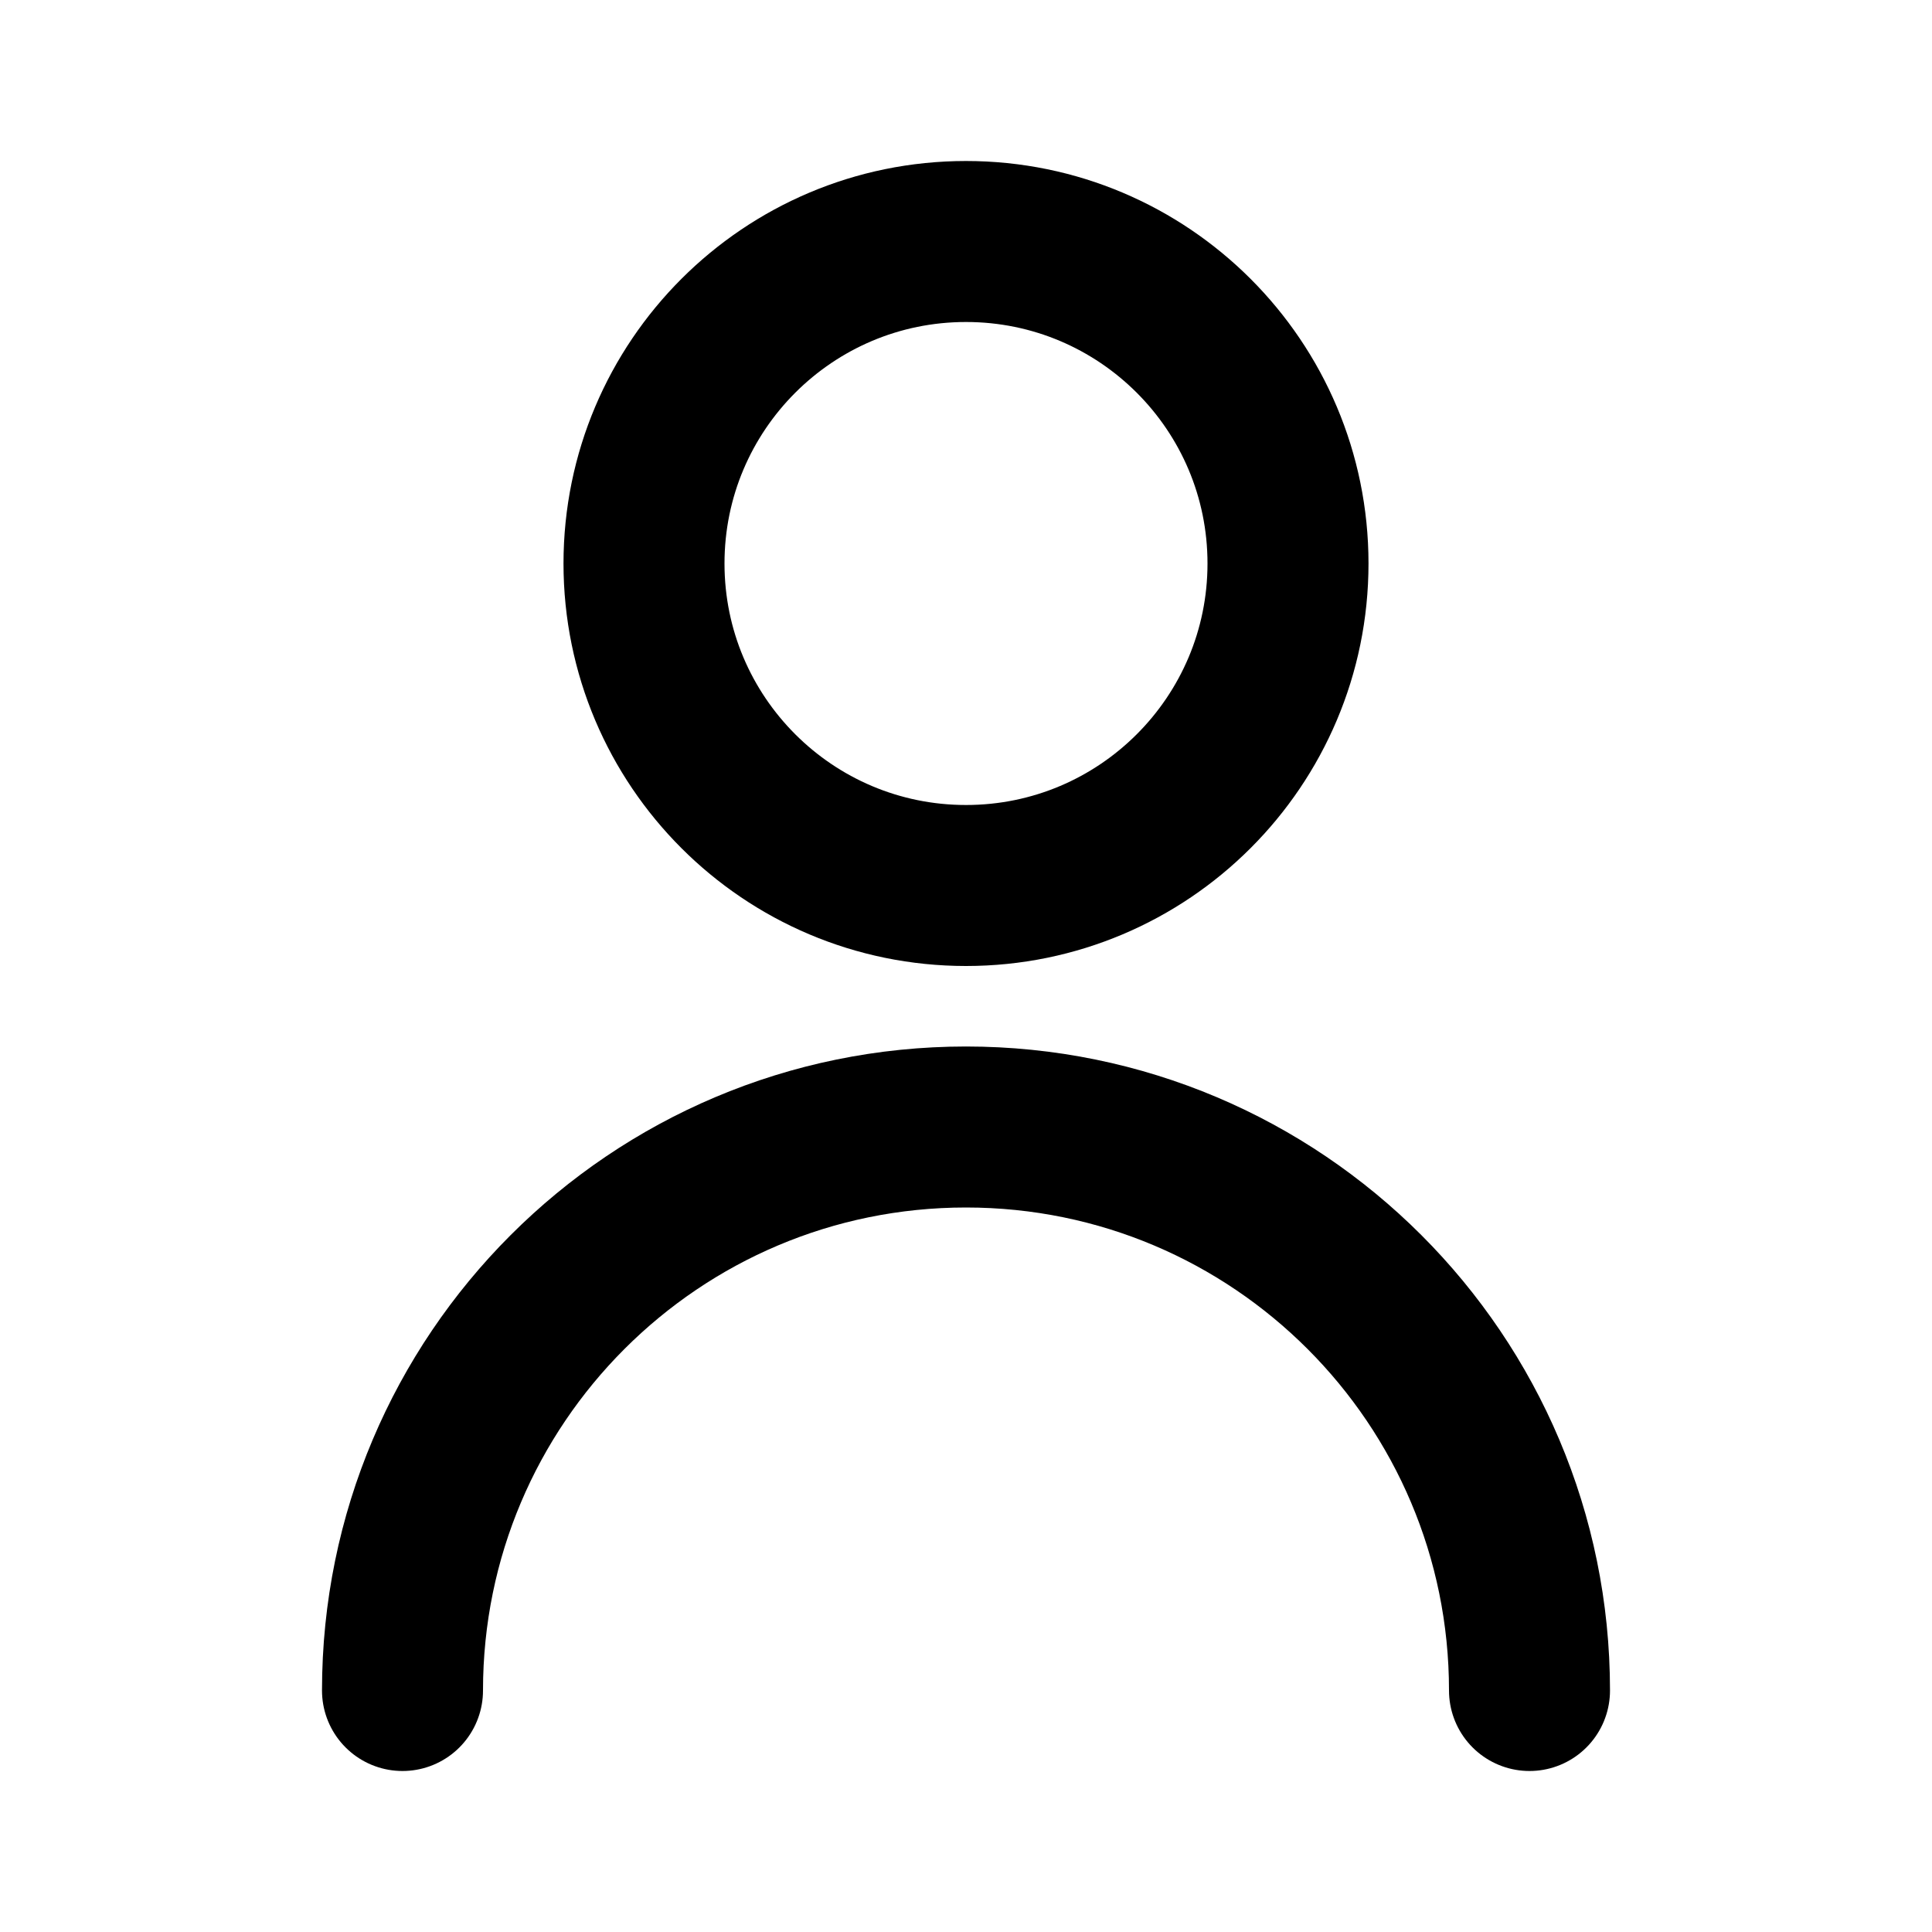
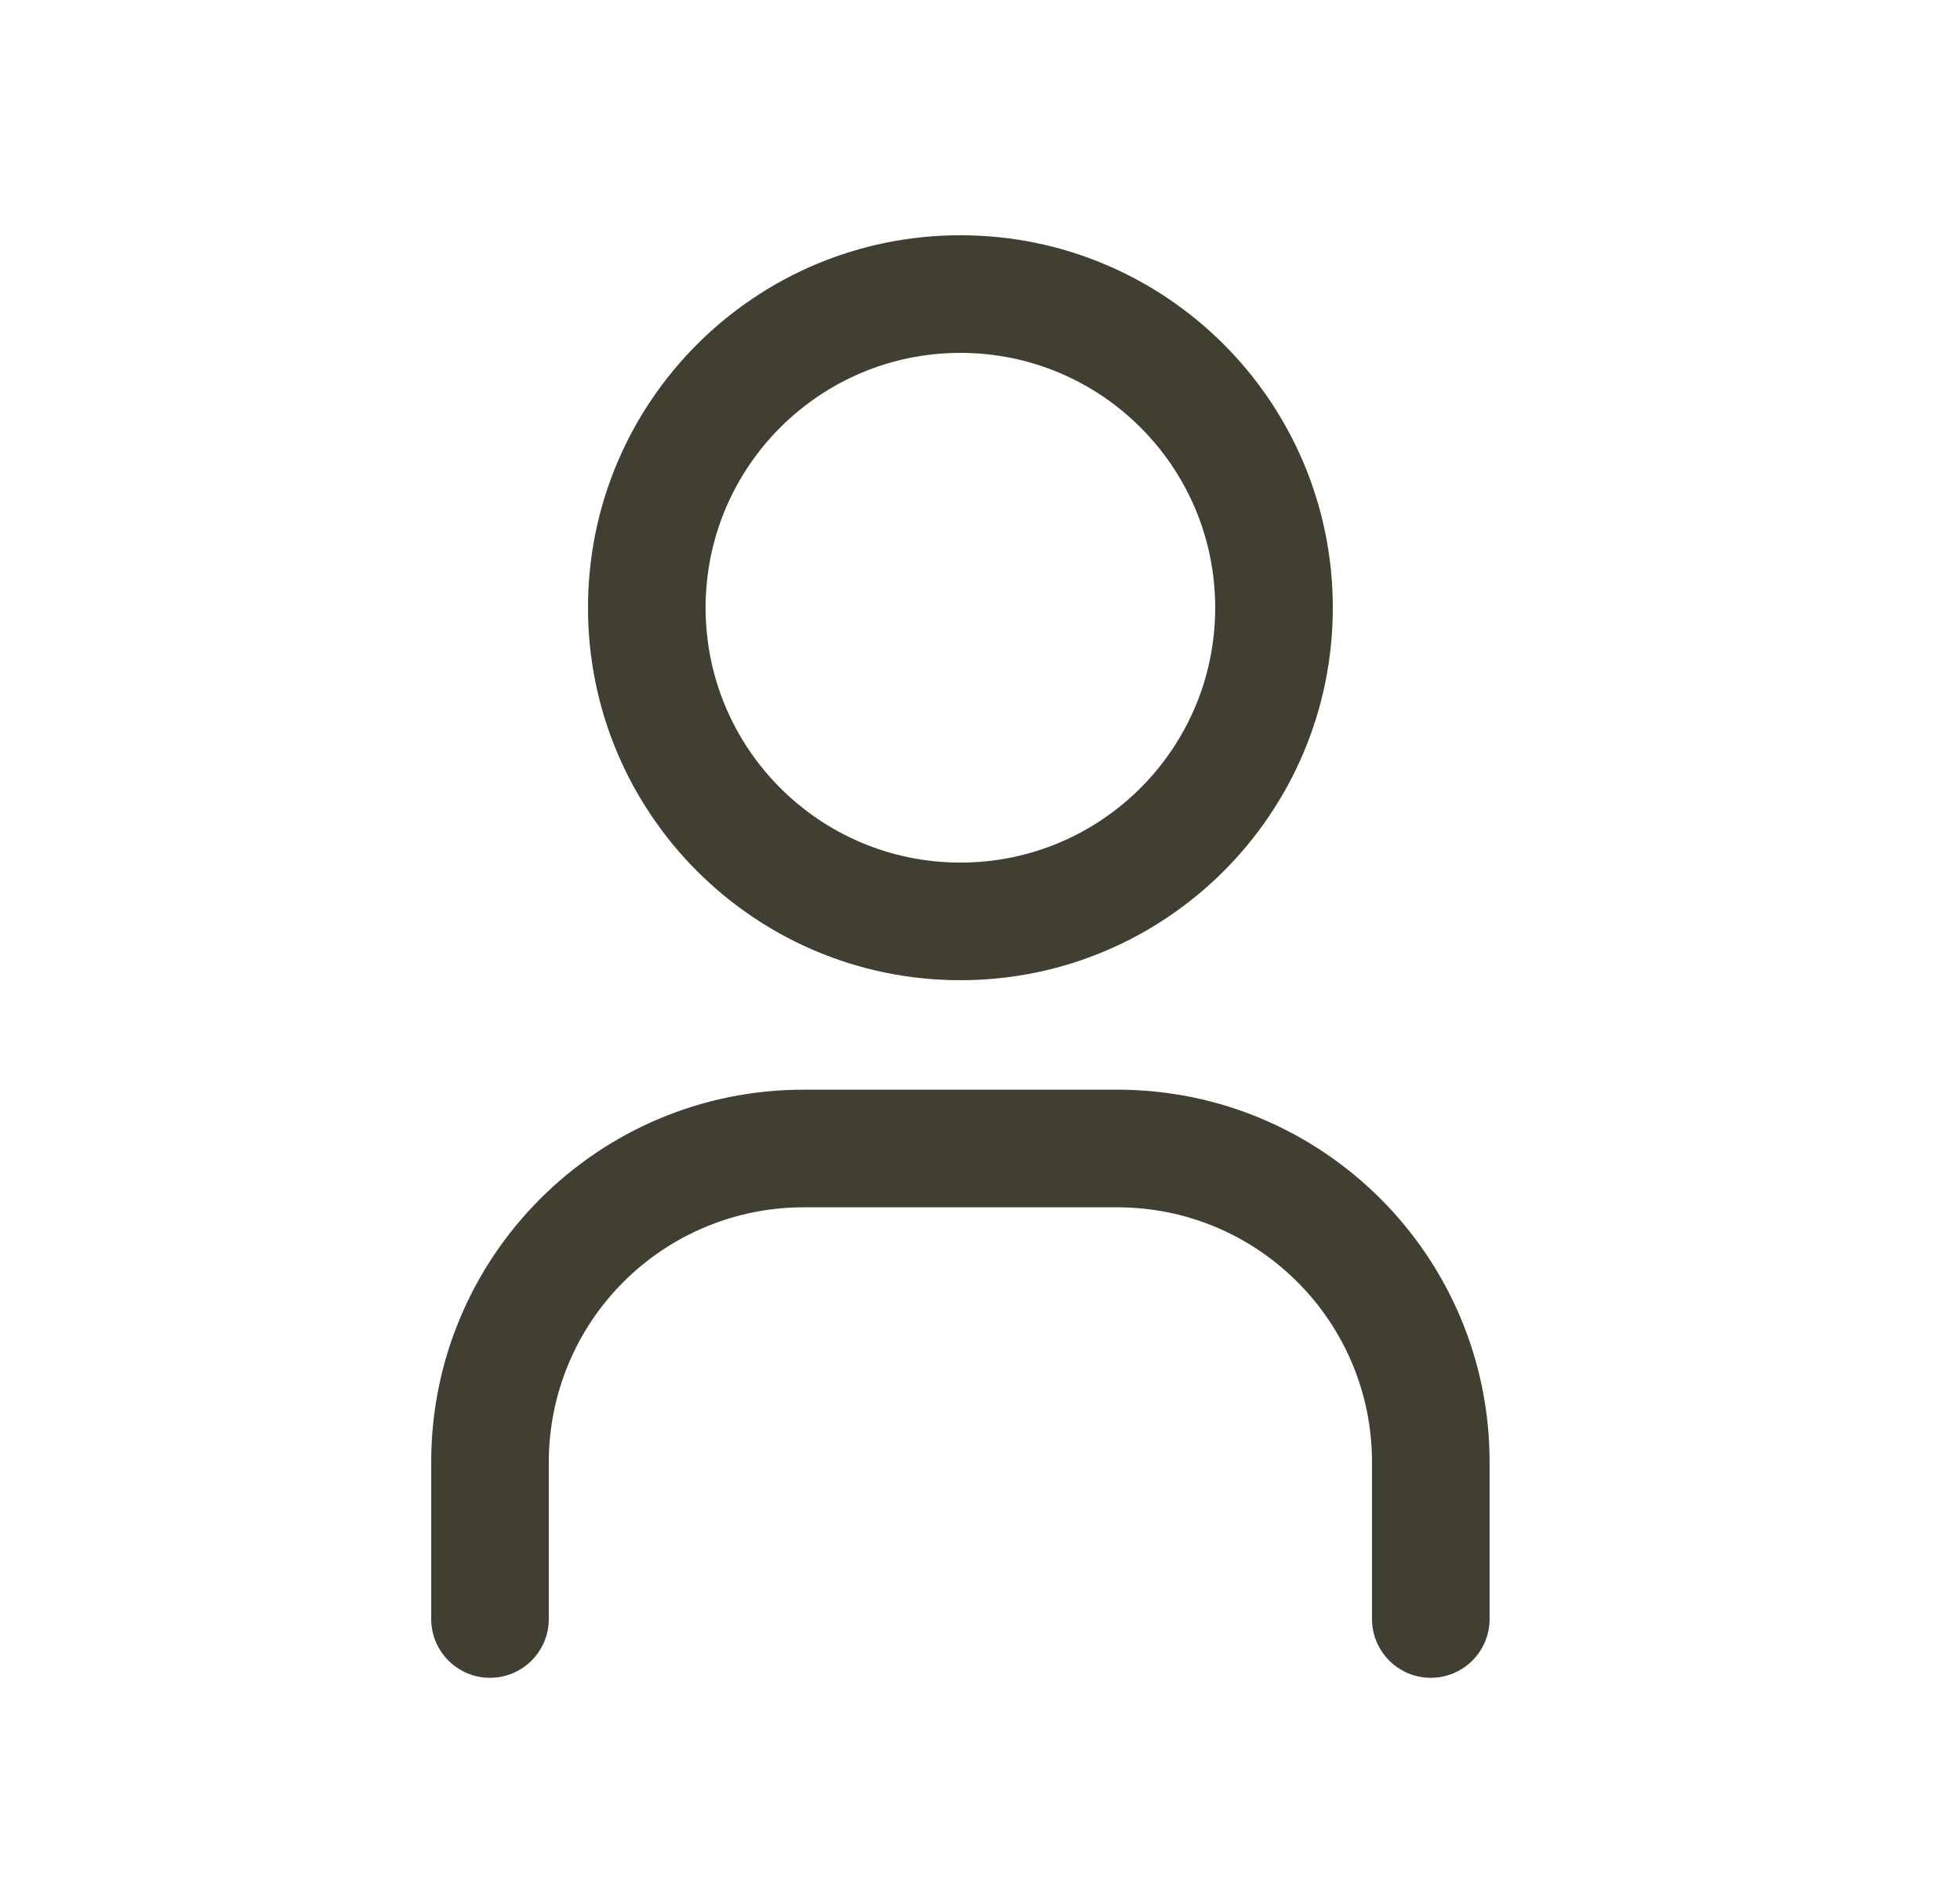
- <svg xmlns="http://www.w3.org/2000/svg" width="800px" height="800px" viewBox="0 0 24 24" fill="none">
-   <path d="M5 21C5 17.134 8.134 14 12 14C15.866 14 19 17.134 19 21M16 7C16 9.209 14.209 11 12 11C9.791 11 8 9.209 8 7C8 4.791 9.791 3 12 3C14.209 3 16 4.791 16 7Z" stroke="#000000" stroke-width="2" stroke-linecap="round" stroke-linejoin="round" />
+ <svg xmlns="http://www.w3.org/2000/svg" width="25" height="24" fill="none">
+   <path fill="#403F32" fill-rule="evenodd" d="M9 7.75a3.25 3.25 0 1 1 6.5 0 3.25 3.25 0 0 1-6.5 0ZM12.25 3a4.75 4.75 0 1 0 0 9.5 4.75 4.75 0 0 0 0-9.5ZM7.952 16.348a3.25 3.25 0 0 1 2.298-.952h4a3.25 3.25 0 0 1 3.25 3.25v2a.75.75 0 0 0 1.5 0v-2a4.75 4.75 0 0 0-4.75-4.75h-4a4.75 4.75 0 0 0-4.75 4.75v2a.75.75 0 0 0 1.5 0v-2c0-.862.342-1.689.952-2.298Z" clip-rule="evenodd" />
</svg>
